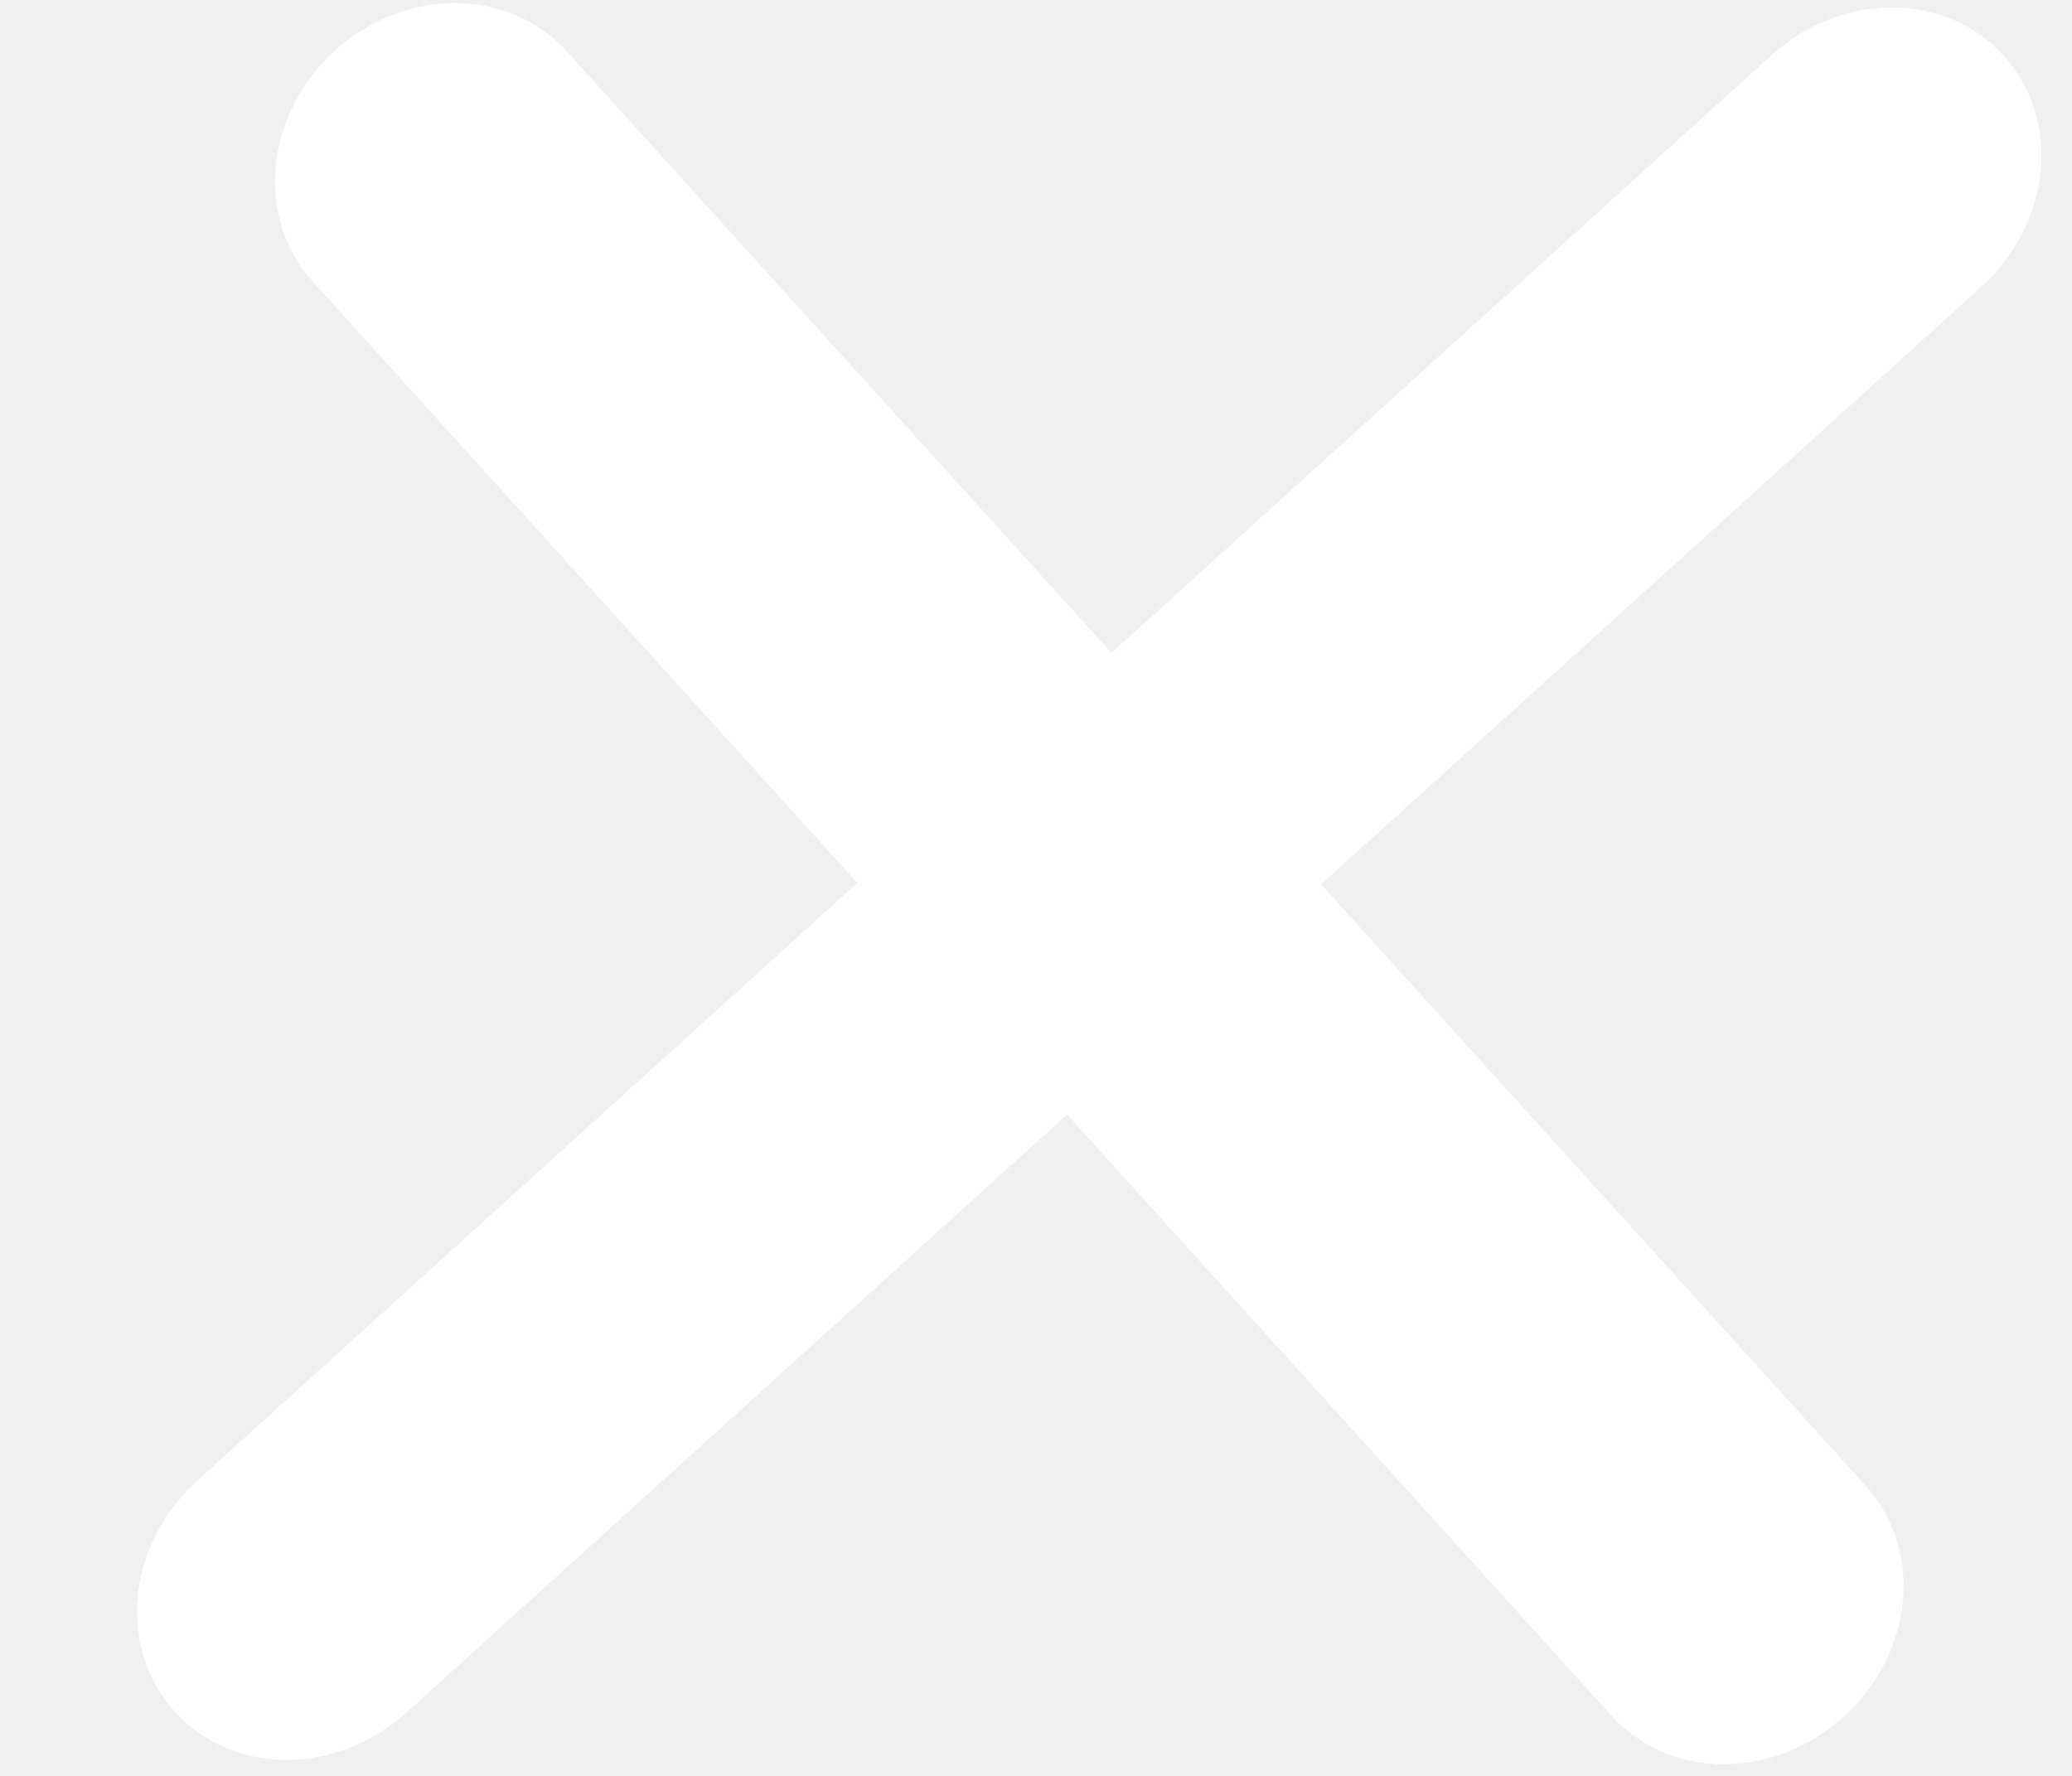
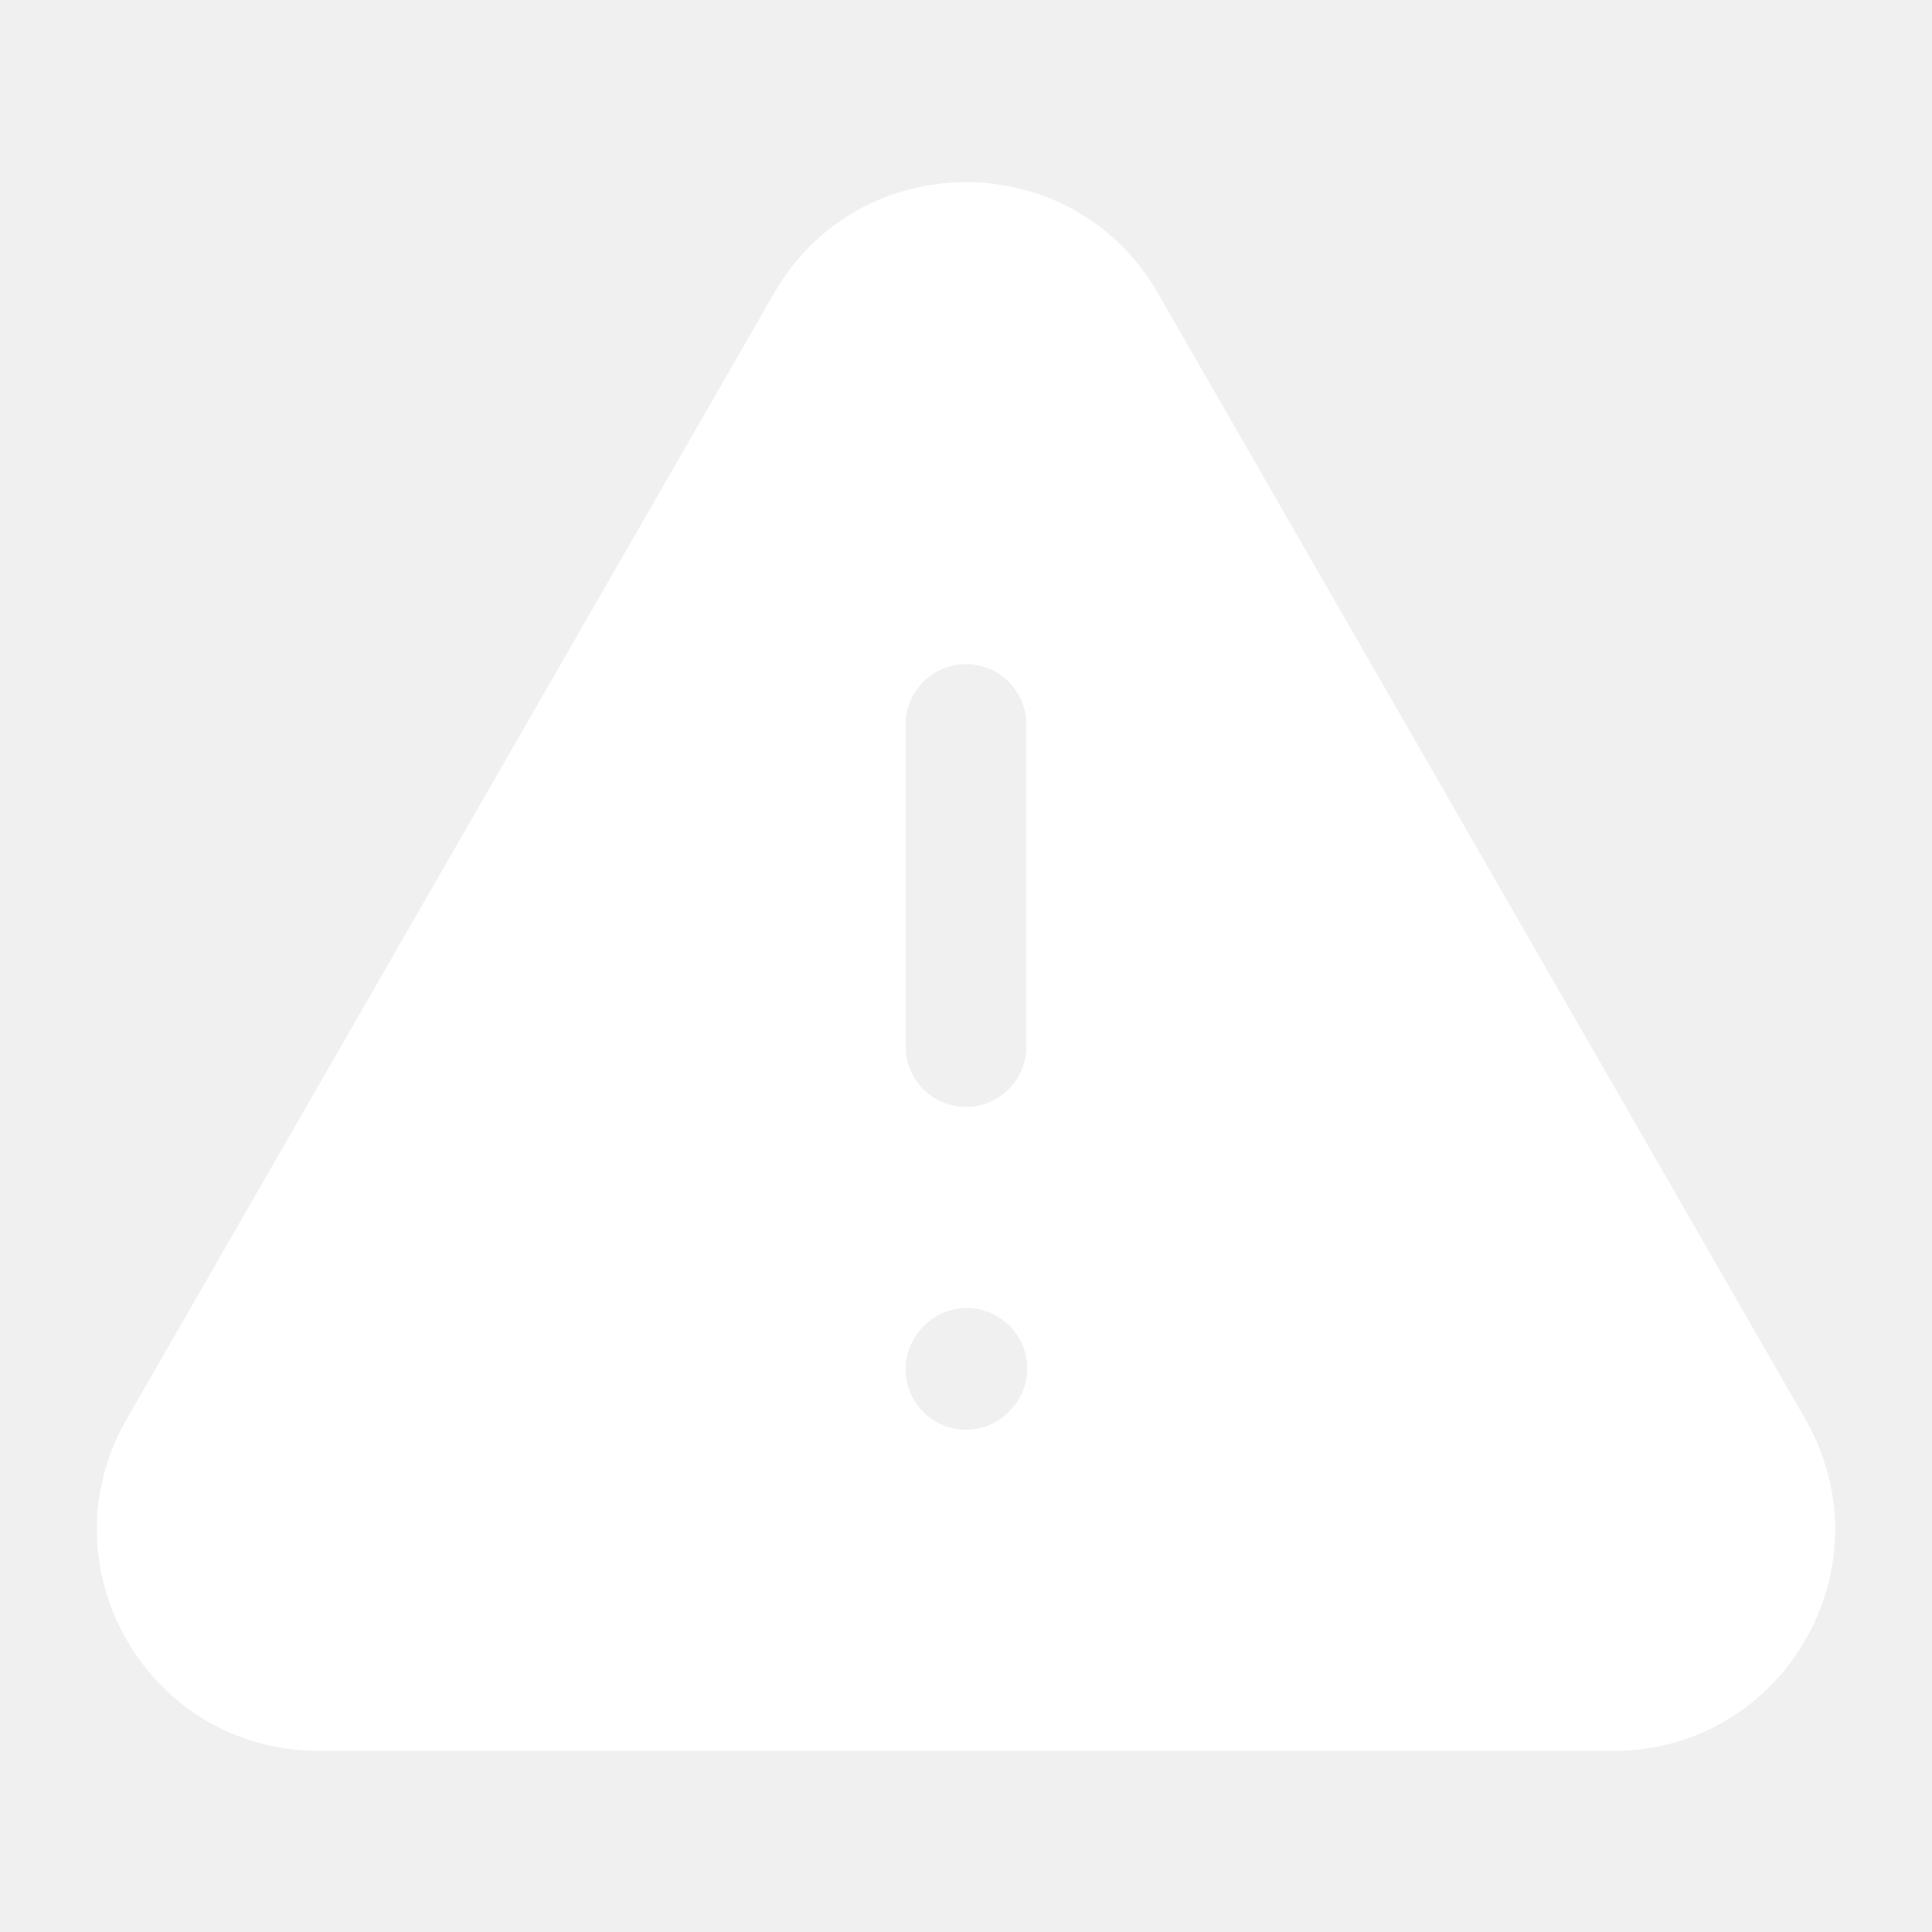
- <svg xmlns="http://www.w3.org/2000/svg" width="14" height="12" viewBox="0 0 14 12" fill="none">
-   <path d="M2.747 11.571L7.21 7.531L10.891 11.596C11.078 11.803 11.349 11.92 11.643 11.921C11.937 11.922 12.229 11.807 12.457 11.601C12.685 11.395 12.829 11.114 12.857 10.822C12.885 10.53 12.795 10.249 12.607 10.041L8.926 5.976L13.389 1.936C13.616 1.729 13.76 1.449 13.788 1.157C13.816 0.864 13.727 0.584 13.539 0.376C13.351 0.169 13.081 0.052 12.787 0.051C12.493 0.05 12.2 0.165 11.972 0.371L7.51 4.412L3.829 0.347C3.641 0.139 3.371 0.022 3.077 0.021C2.783 0.02 2.49 0.136 2.262 0.342C2.035 0.548 1.891 0.828 1.863 1.12C1.835 1.413 1.924 1.694 2.112 1.901L5.793 5.966L1.331 10.007C1.103 10.213 0.96 10.493 0.931 10.786C0.903 11.078 0.993 11.359 1.181 11.566C1.369 11.774 1.639 11.891 1.933 11.892C2.227 11.893 2.52 11.777 2.747 11.571Z" fill="white" />
+ <svg xmlns="http://www.w3.org/2000/svg" width="24px" height="24px" viewBox="0 0 24 24" fill="none" color="#ffffff" stroke-width="1.5">
+   <path fill-rule="evenodd" clip-rule="evenodd" d="M9.616 3.642C10.674 1.803 13.327 1.803 14.384 3.642L22.427 17.63C23.481 19.463 22.158 21.75 20.043 21.75H3.957C1.842 21.75 0.519 19.463 1.573 17.63L9.616 3.642ZM12 8.25C12.414 8.25 12.75 8.586 12.75 9V13C12.75 13.414 12.414 13.75 12 13.75C11.586 13.75 11.25 13.414 11.25 13V9C11.25 8.586 11.586 8.25 12 8.25ZM12.568 17.501C12.845 17.193 12.82 16.719 12.512 16.442C12.204 16.165 11.73 16.189 11.453 16.497L11.443 16.508C11.165 16.816 11.19 17.291 11.498 17.568C11.806 17.845 12.28 17.82 12.557 17.512L12.568 17.501Z" fill="#ffffff" />
</svg>
